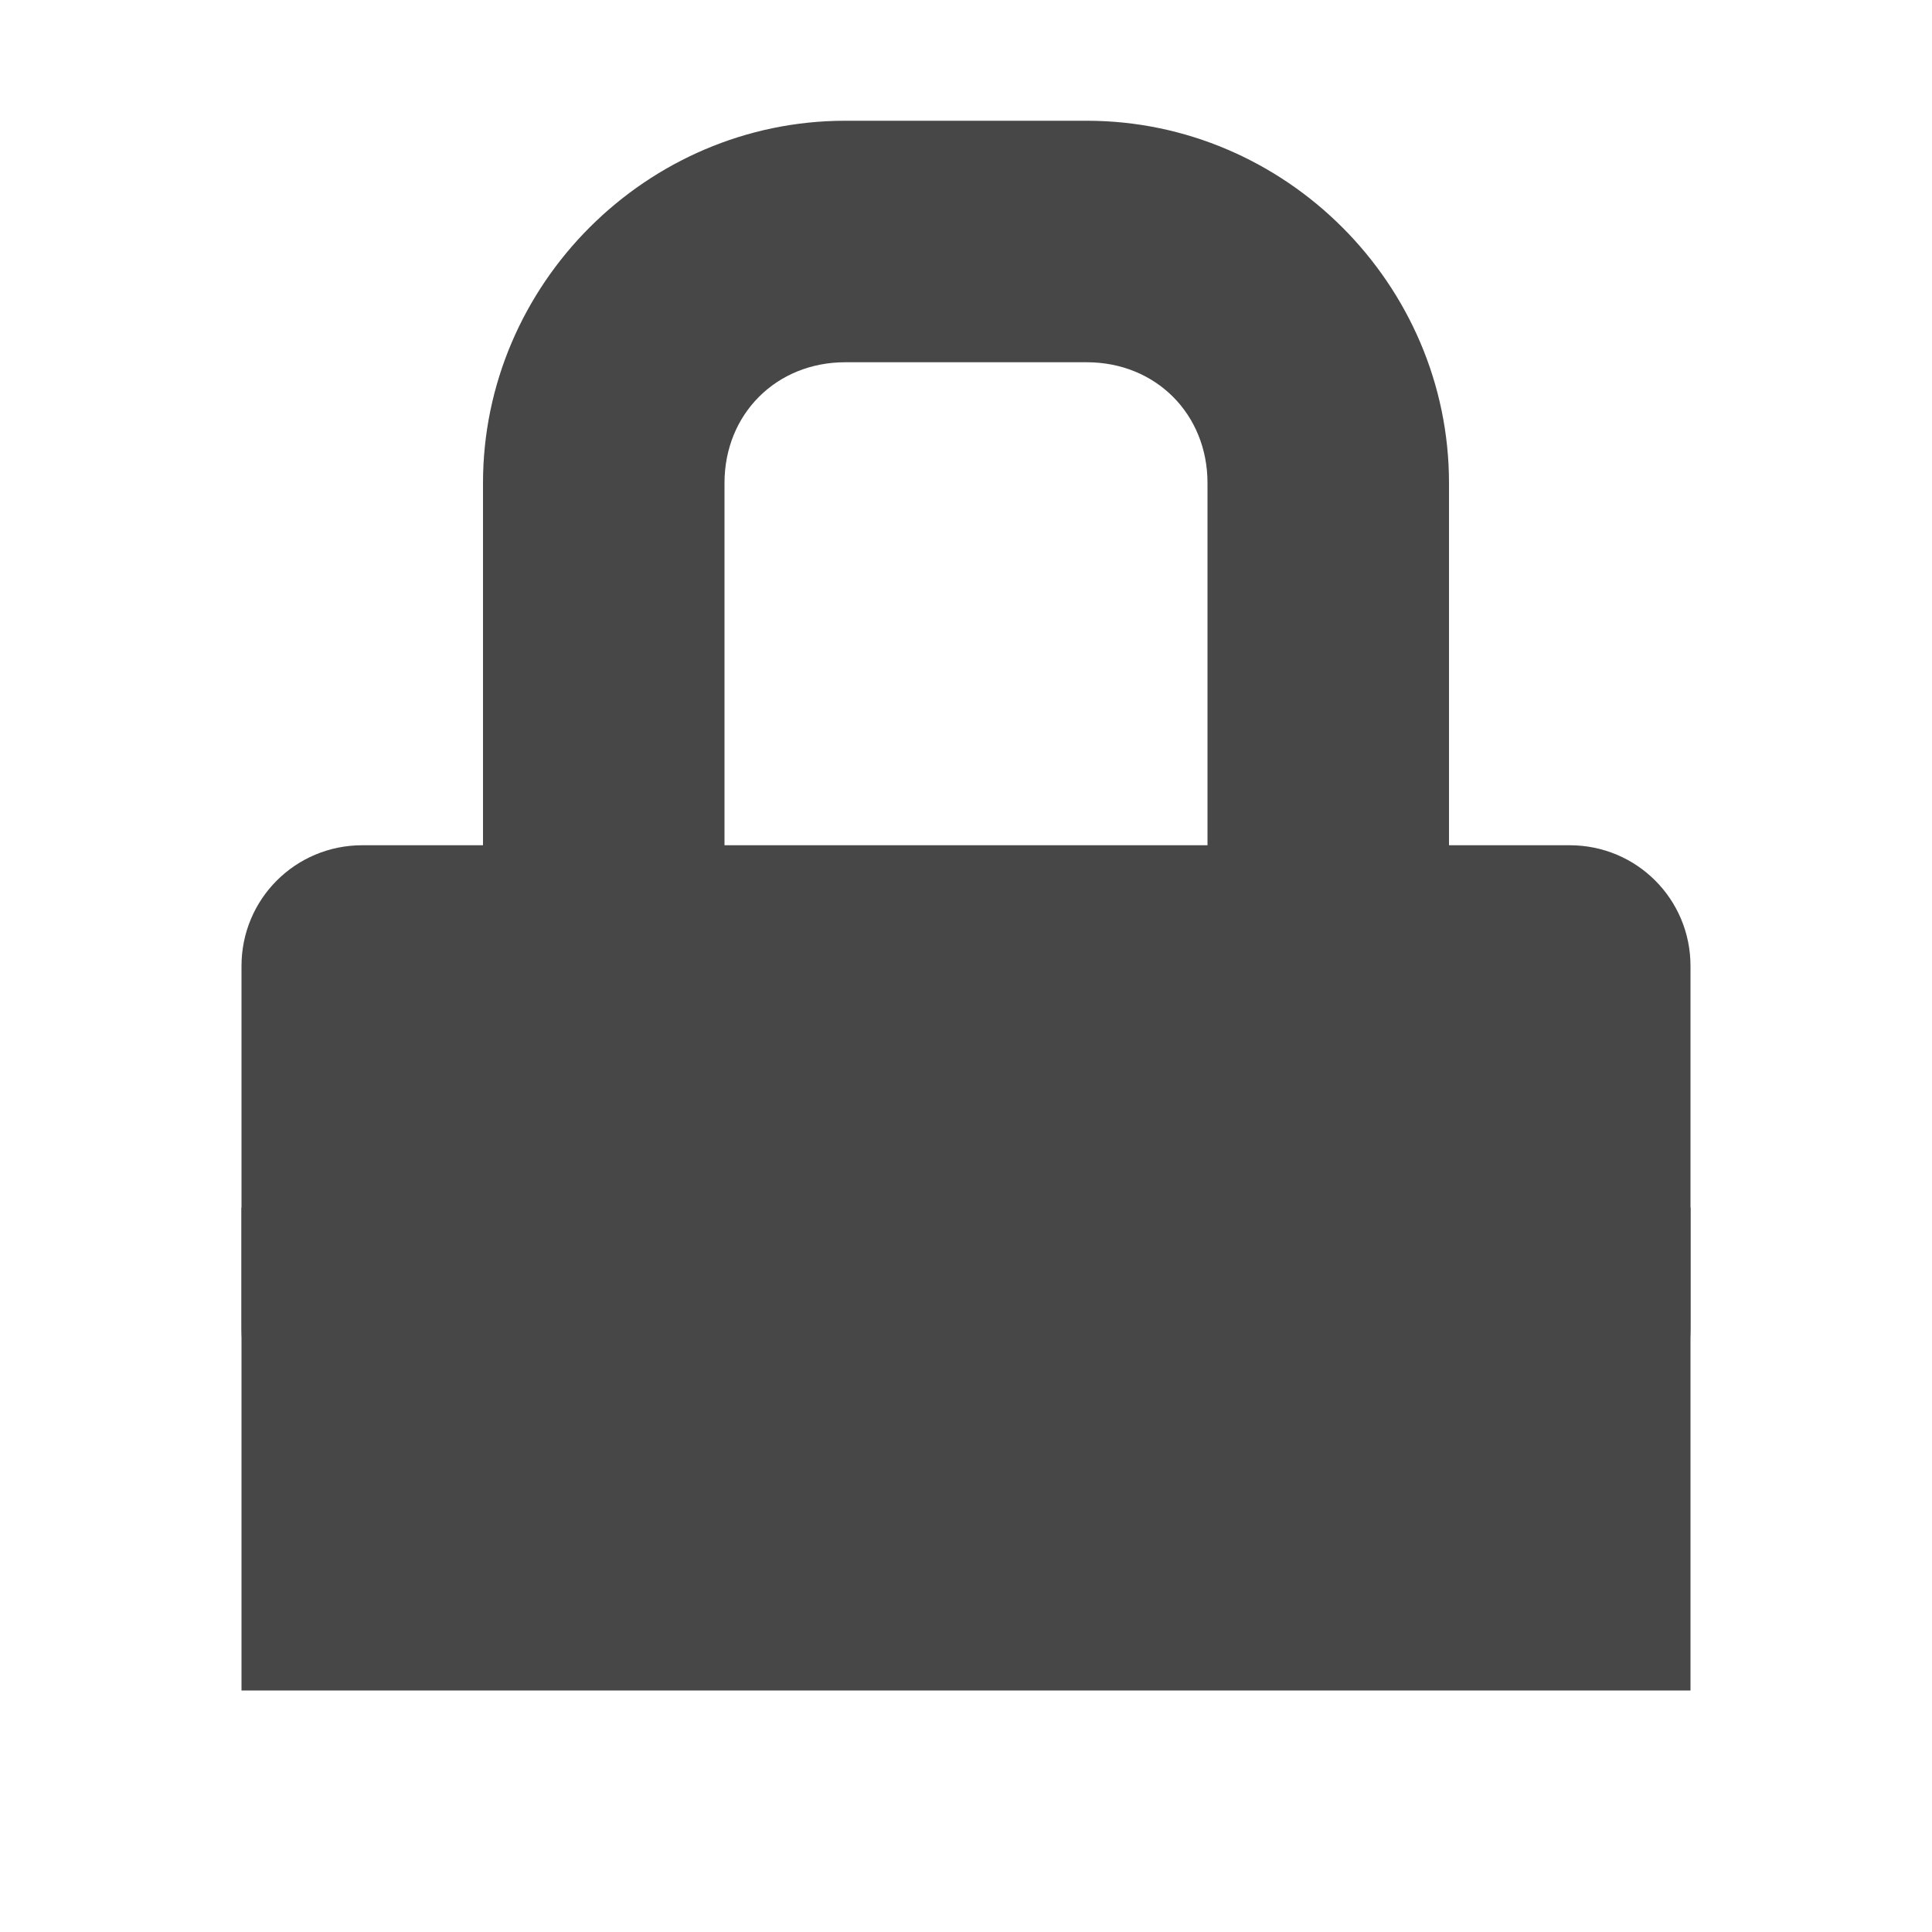
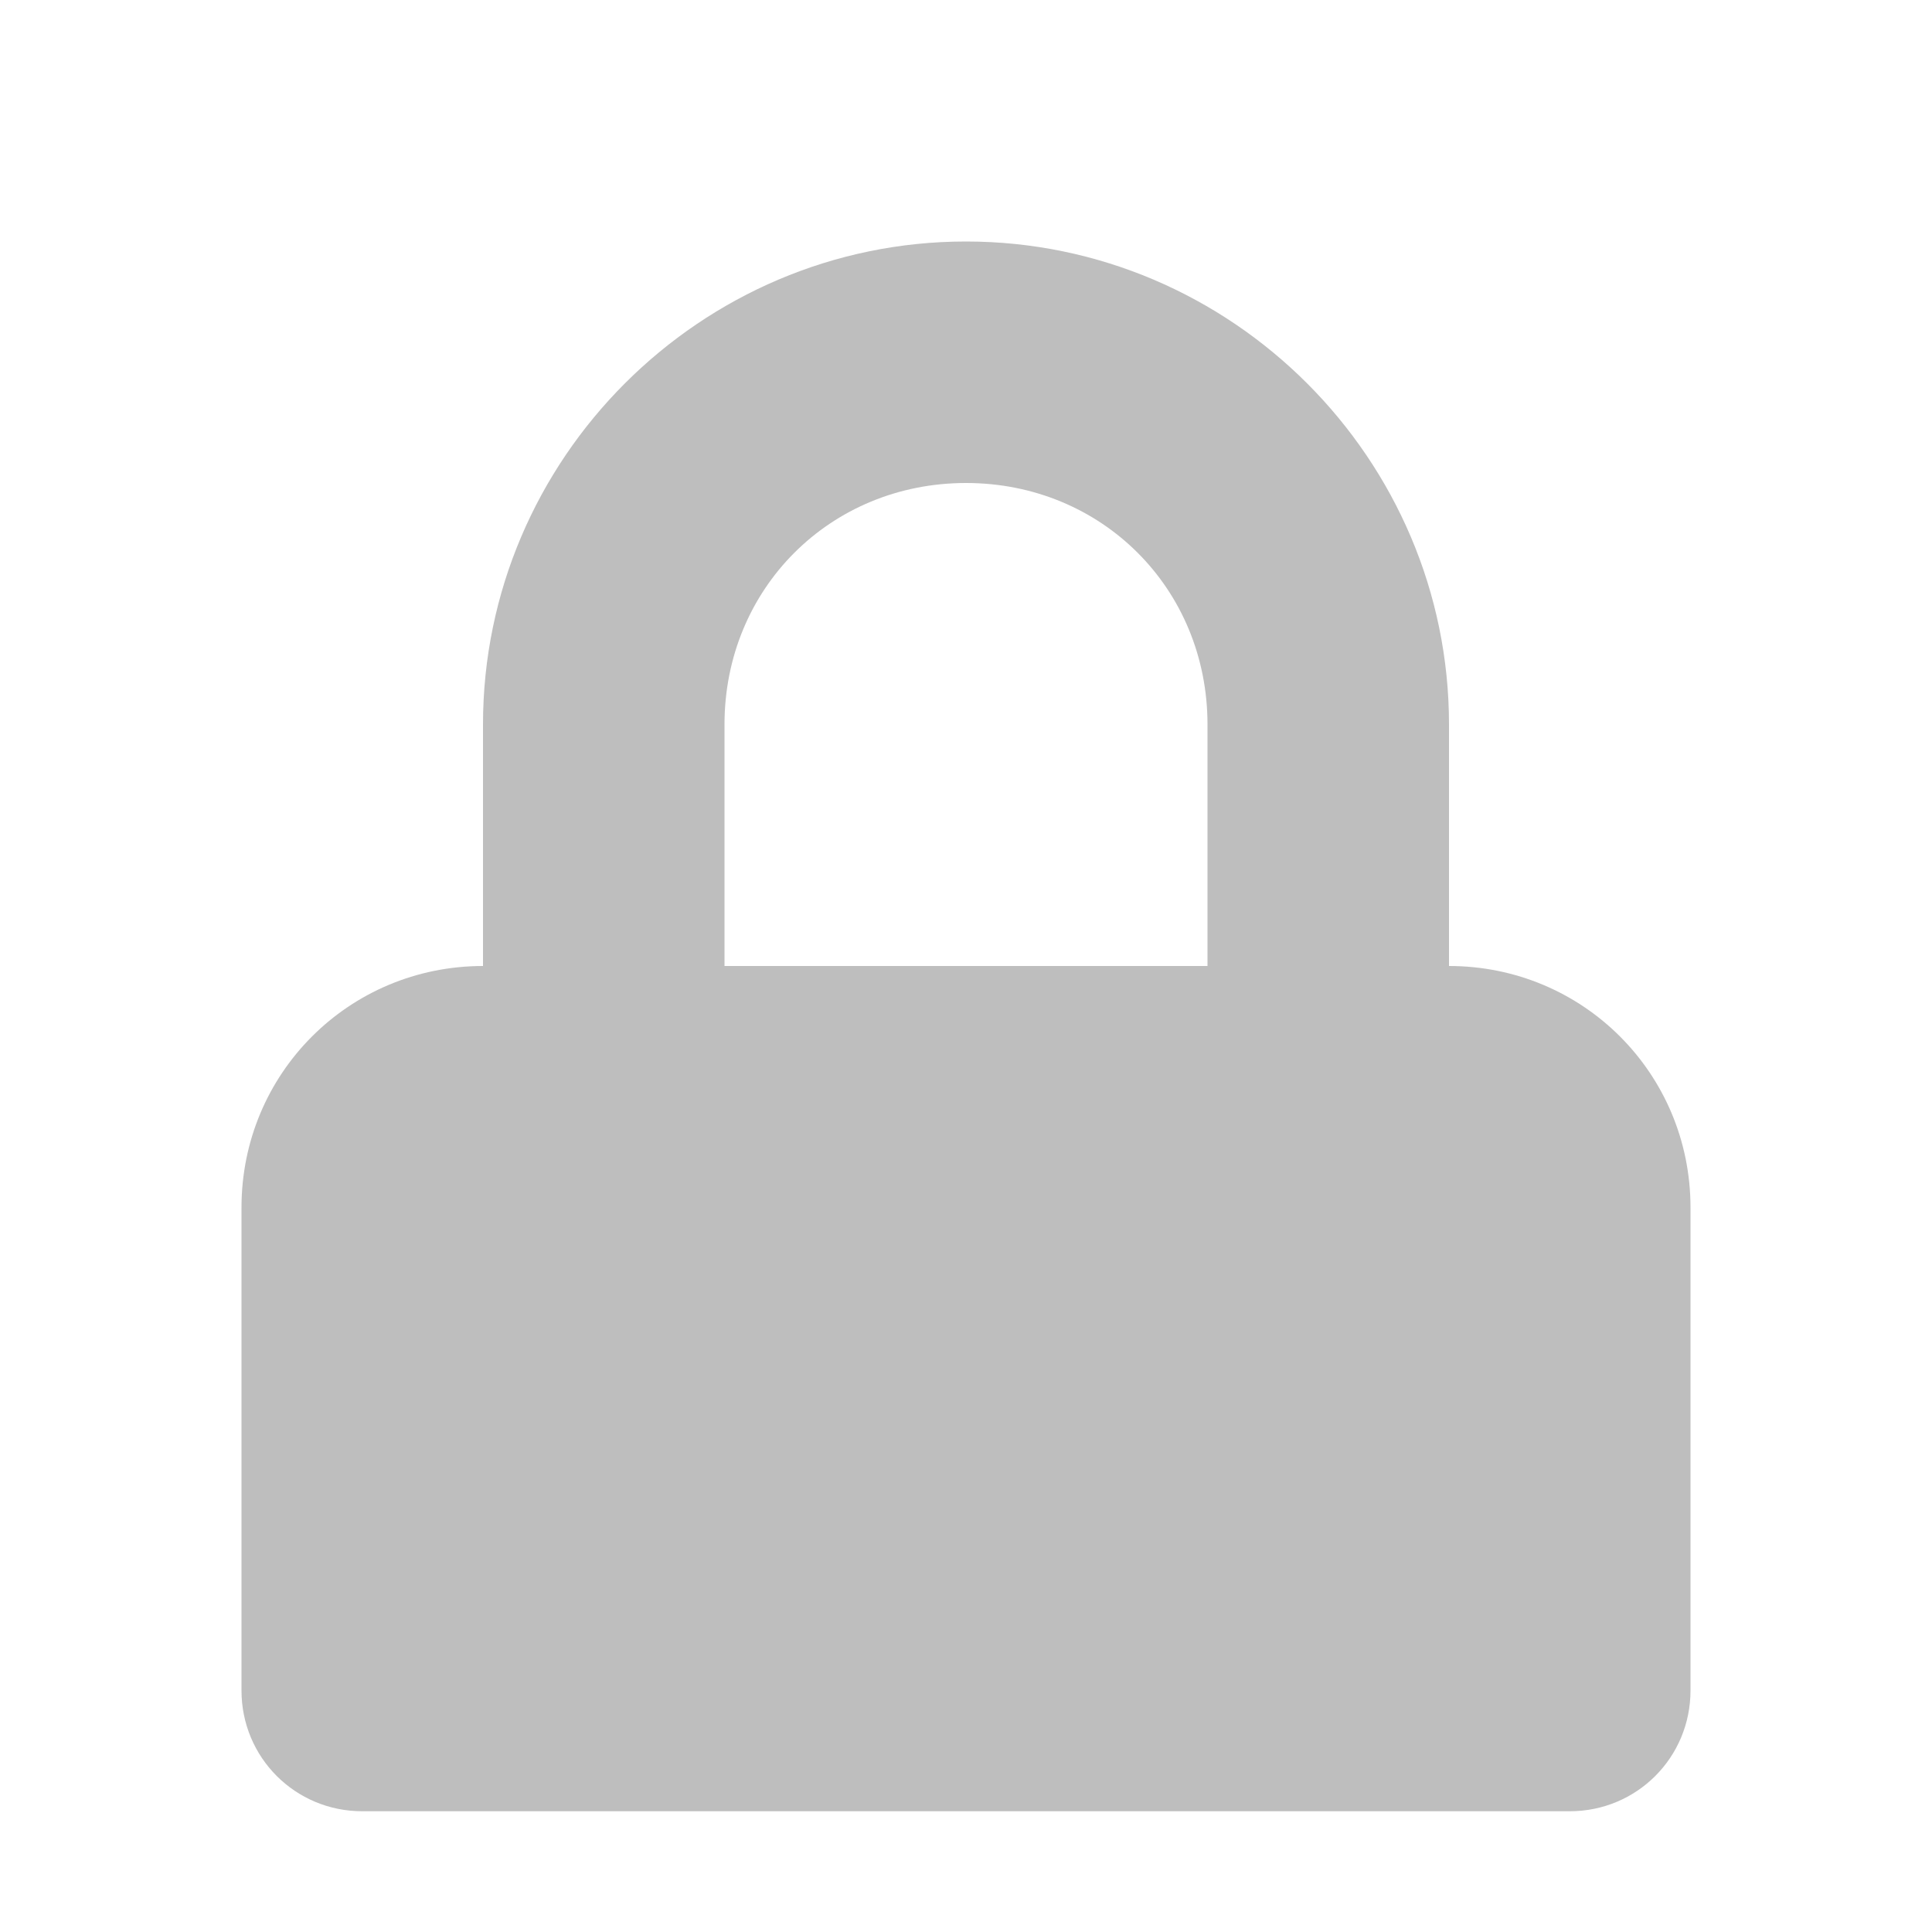
- <svg xmlns="http://www.w3.org/2000/svg" width="16" height="16">
-   <g color="#bebebe" fill="#474747">
-     <path d="M3 7h10c.554 0 1 .446 1 1v3c0 .554-.446 1-1 1H3c-.554 0-1-.446-1-1V8c0-.554.446-1 1-1z" style="marker:none" overflow="visible" />
-     <path d="M2 10h12v4H2z" style="marker:none" overflow="visible" />
-     <path d="M7 1C5.355 1 4 2.355 4 4v6c0 1.645 1.355 3 3 3h2c1.645 0 3-1.355 3-3V4c0-1.645-1.355-3-3-3zm0 2h2c.571 0 1 .429 1 1v6c0 .571-.429 1-1 1H7c-.571 0-1-.429-1-1V4c0-.571.429-1 1-1z" style="line-height:normal;font-variant-ligatures:normal;font-variant-position:normal;font-variant-caps:normal;font-variant-numeric:normal;font-variant-alternates:normal;font-feature-settings:normal;text-indent:0;text-align:start;text-decoration-line:none;text-decoration-style:solid;text-decoration-color:#000;text-transform:none;text-orientation:mixed;shape-padding:0;isolation:auto;mix-blend-mode:normal;marker:none" font-weight="400" font-family="sans-serif" overflow="visible" />
-   </g>
+ <svg xmlns="http://www.w3.org/2000/svg" width="16" height="16" fill="none" viewBox="0 0 16 16">
+   <path fill="#bebebe" d="M8 2C5.8 2 4 3.8 4 6v2c-1.11 0-2 .89-2 2v4c0 .555.445 1 1 1h10c.555 0 1-.445 1-1v-4c0-1.11-.89-2-2-2V6c0-2.2-1.8-4-4-4m0 2c1.125 0 2 .875 2 2v2H6V6c0-1.125.875-2 2-2" />
</svg>
